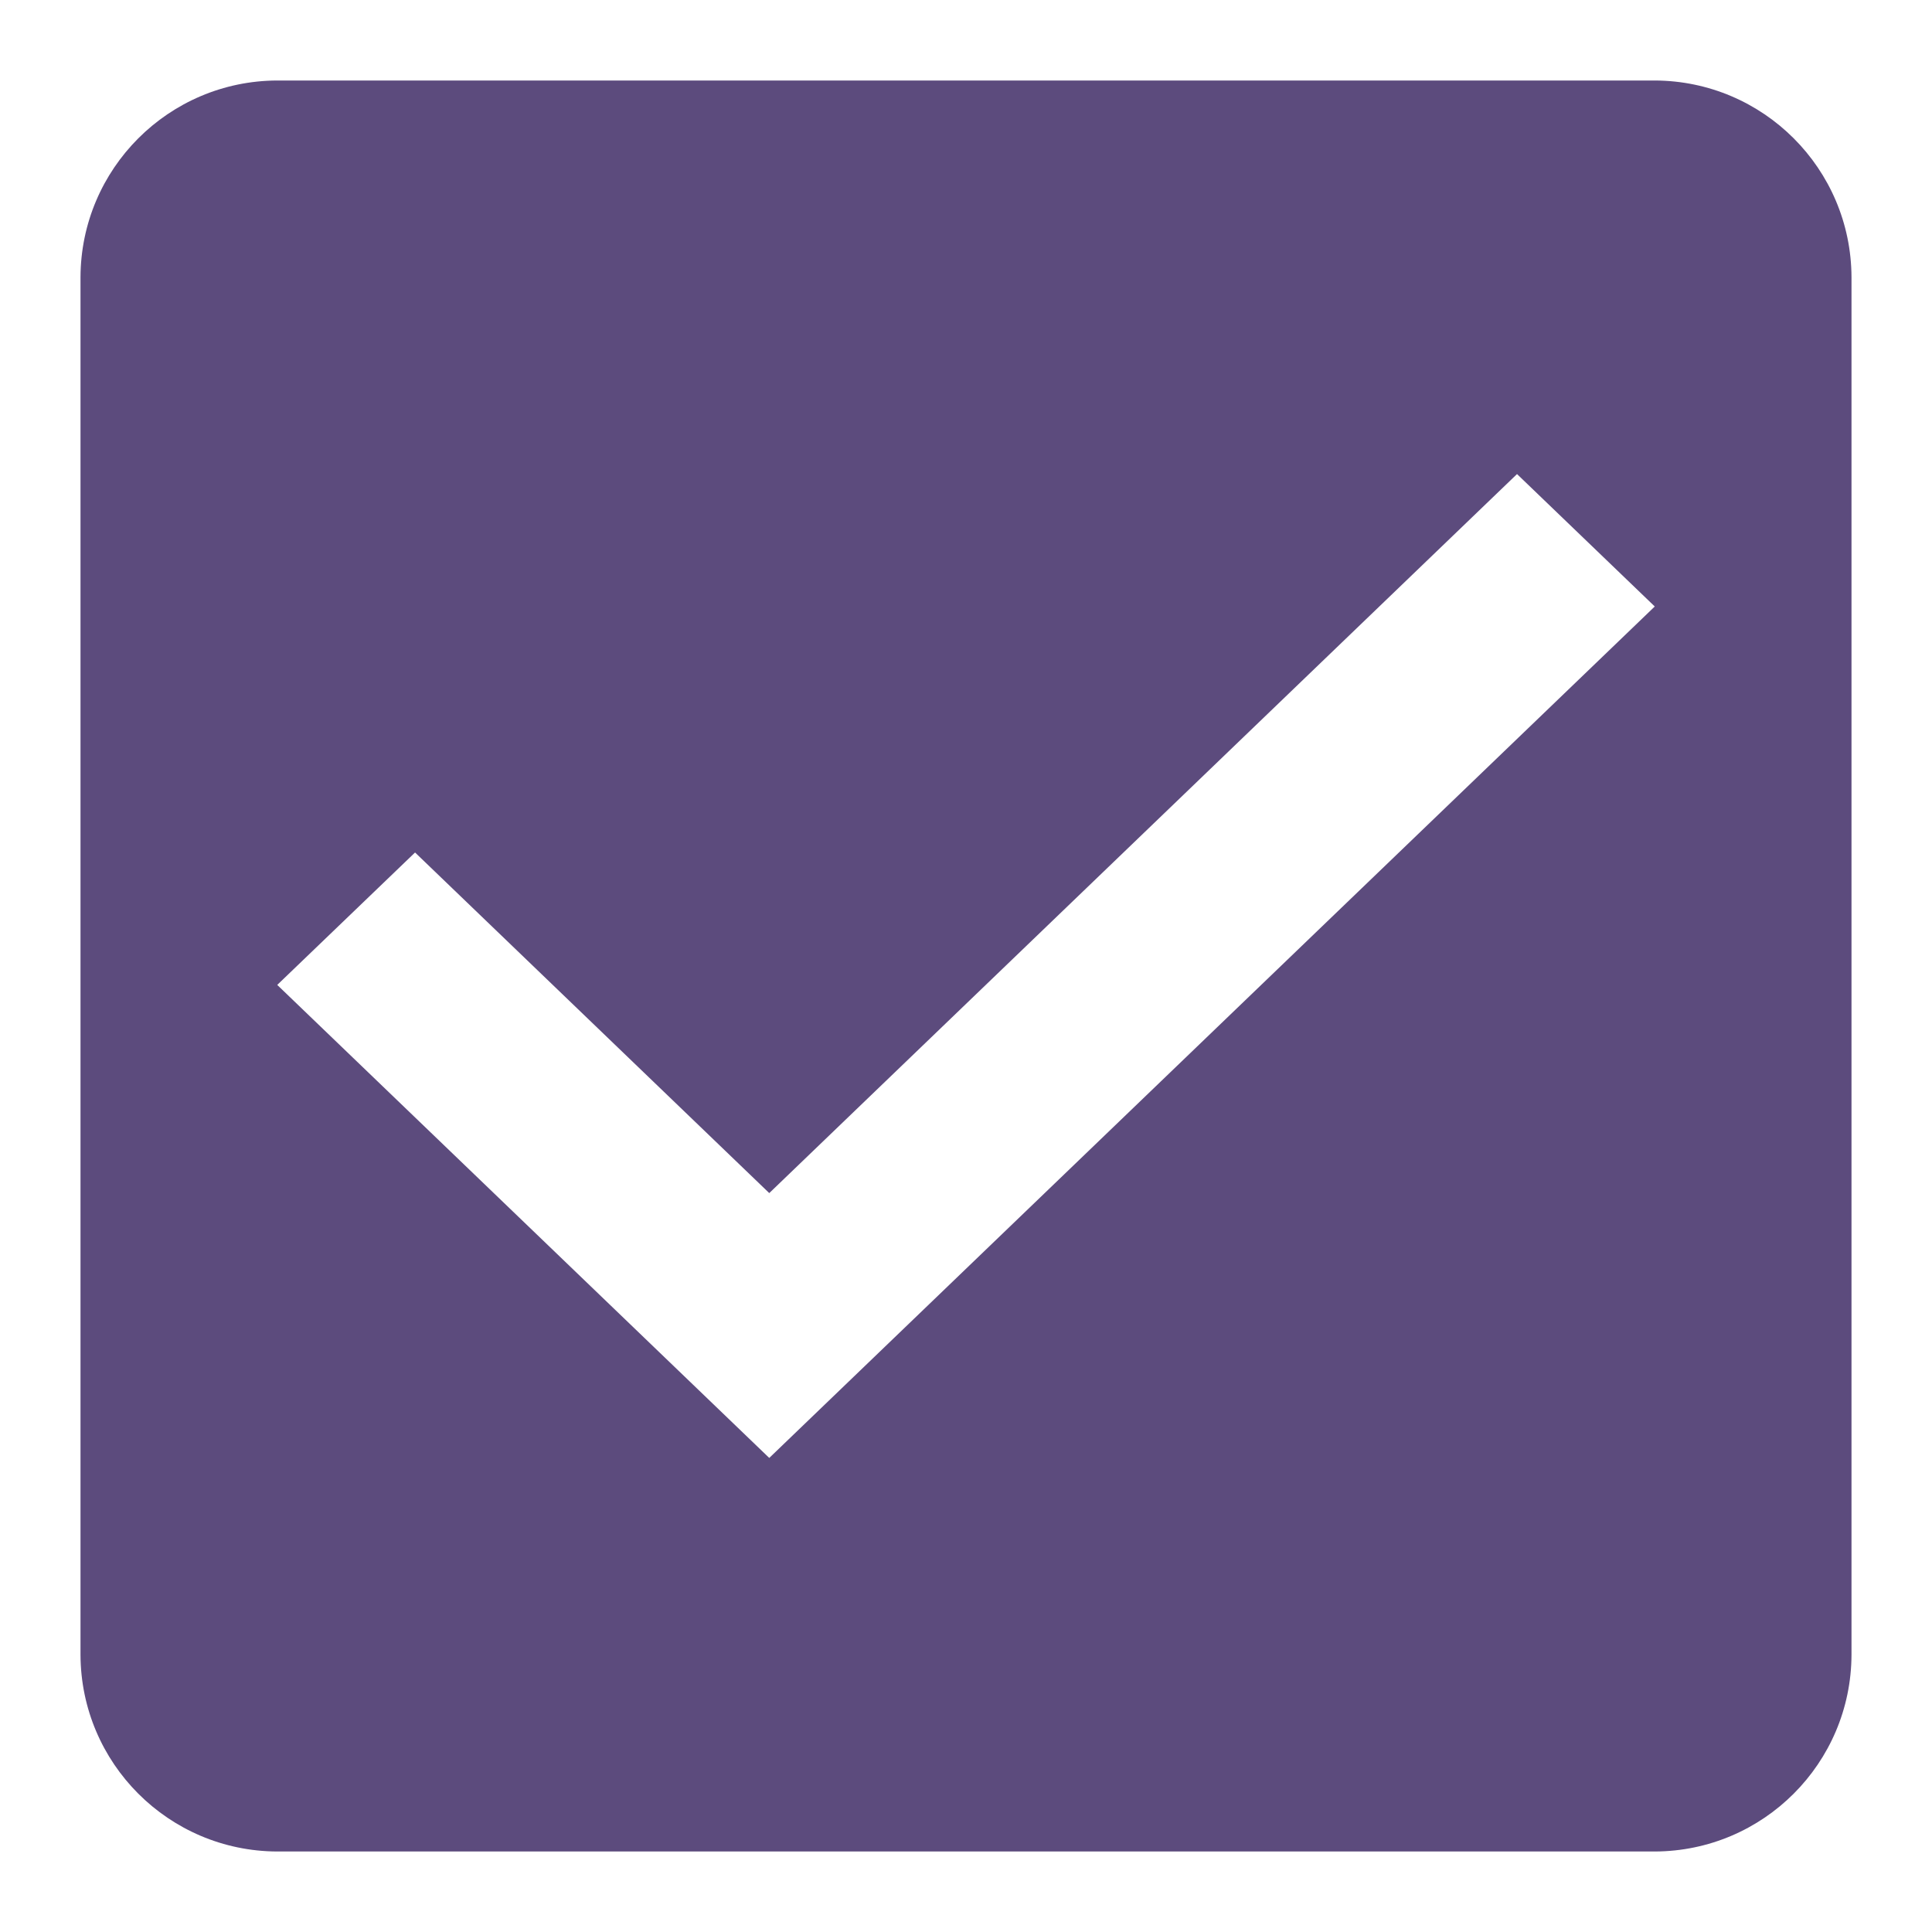
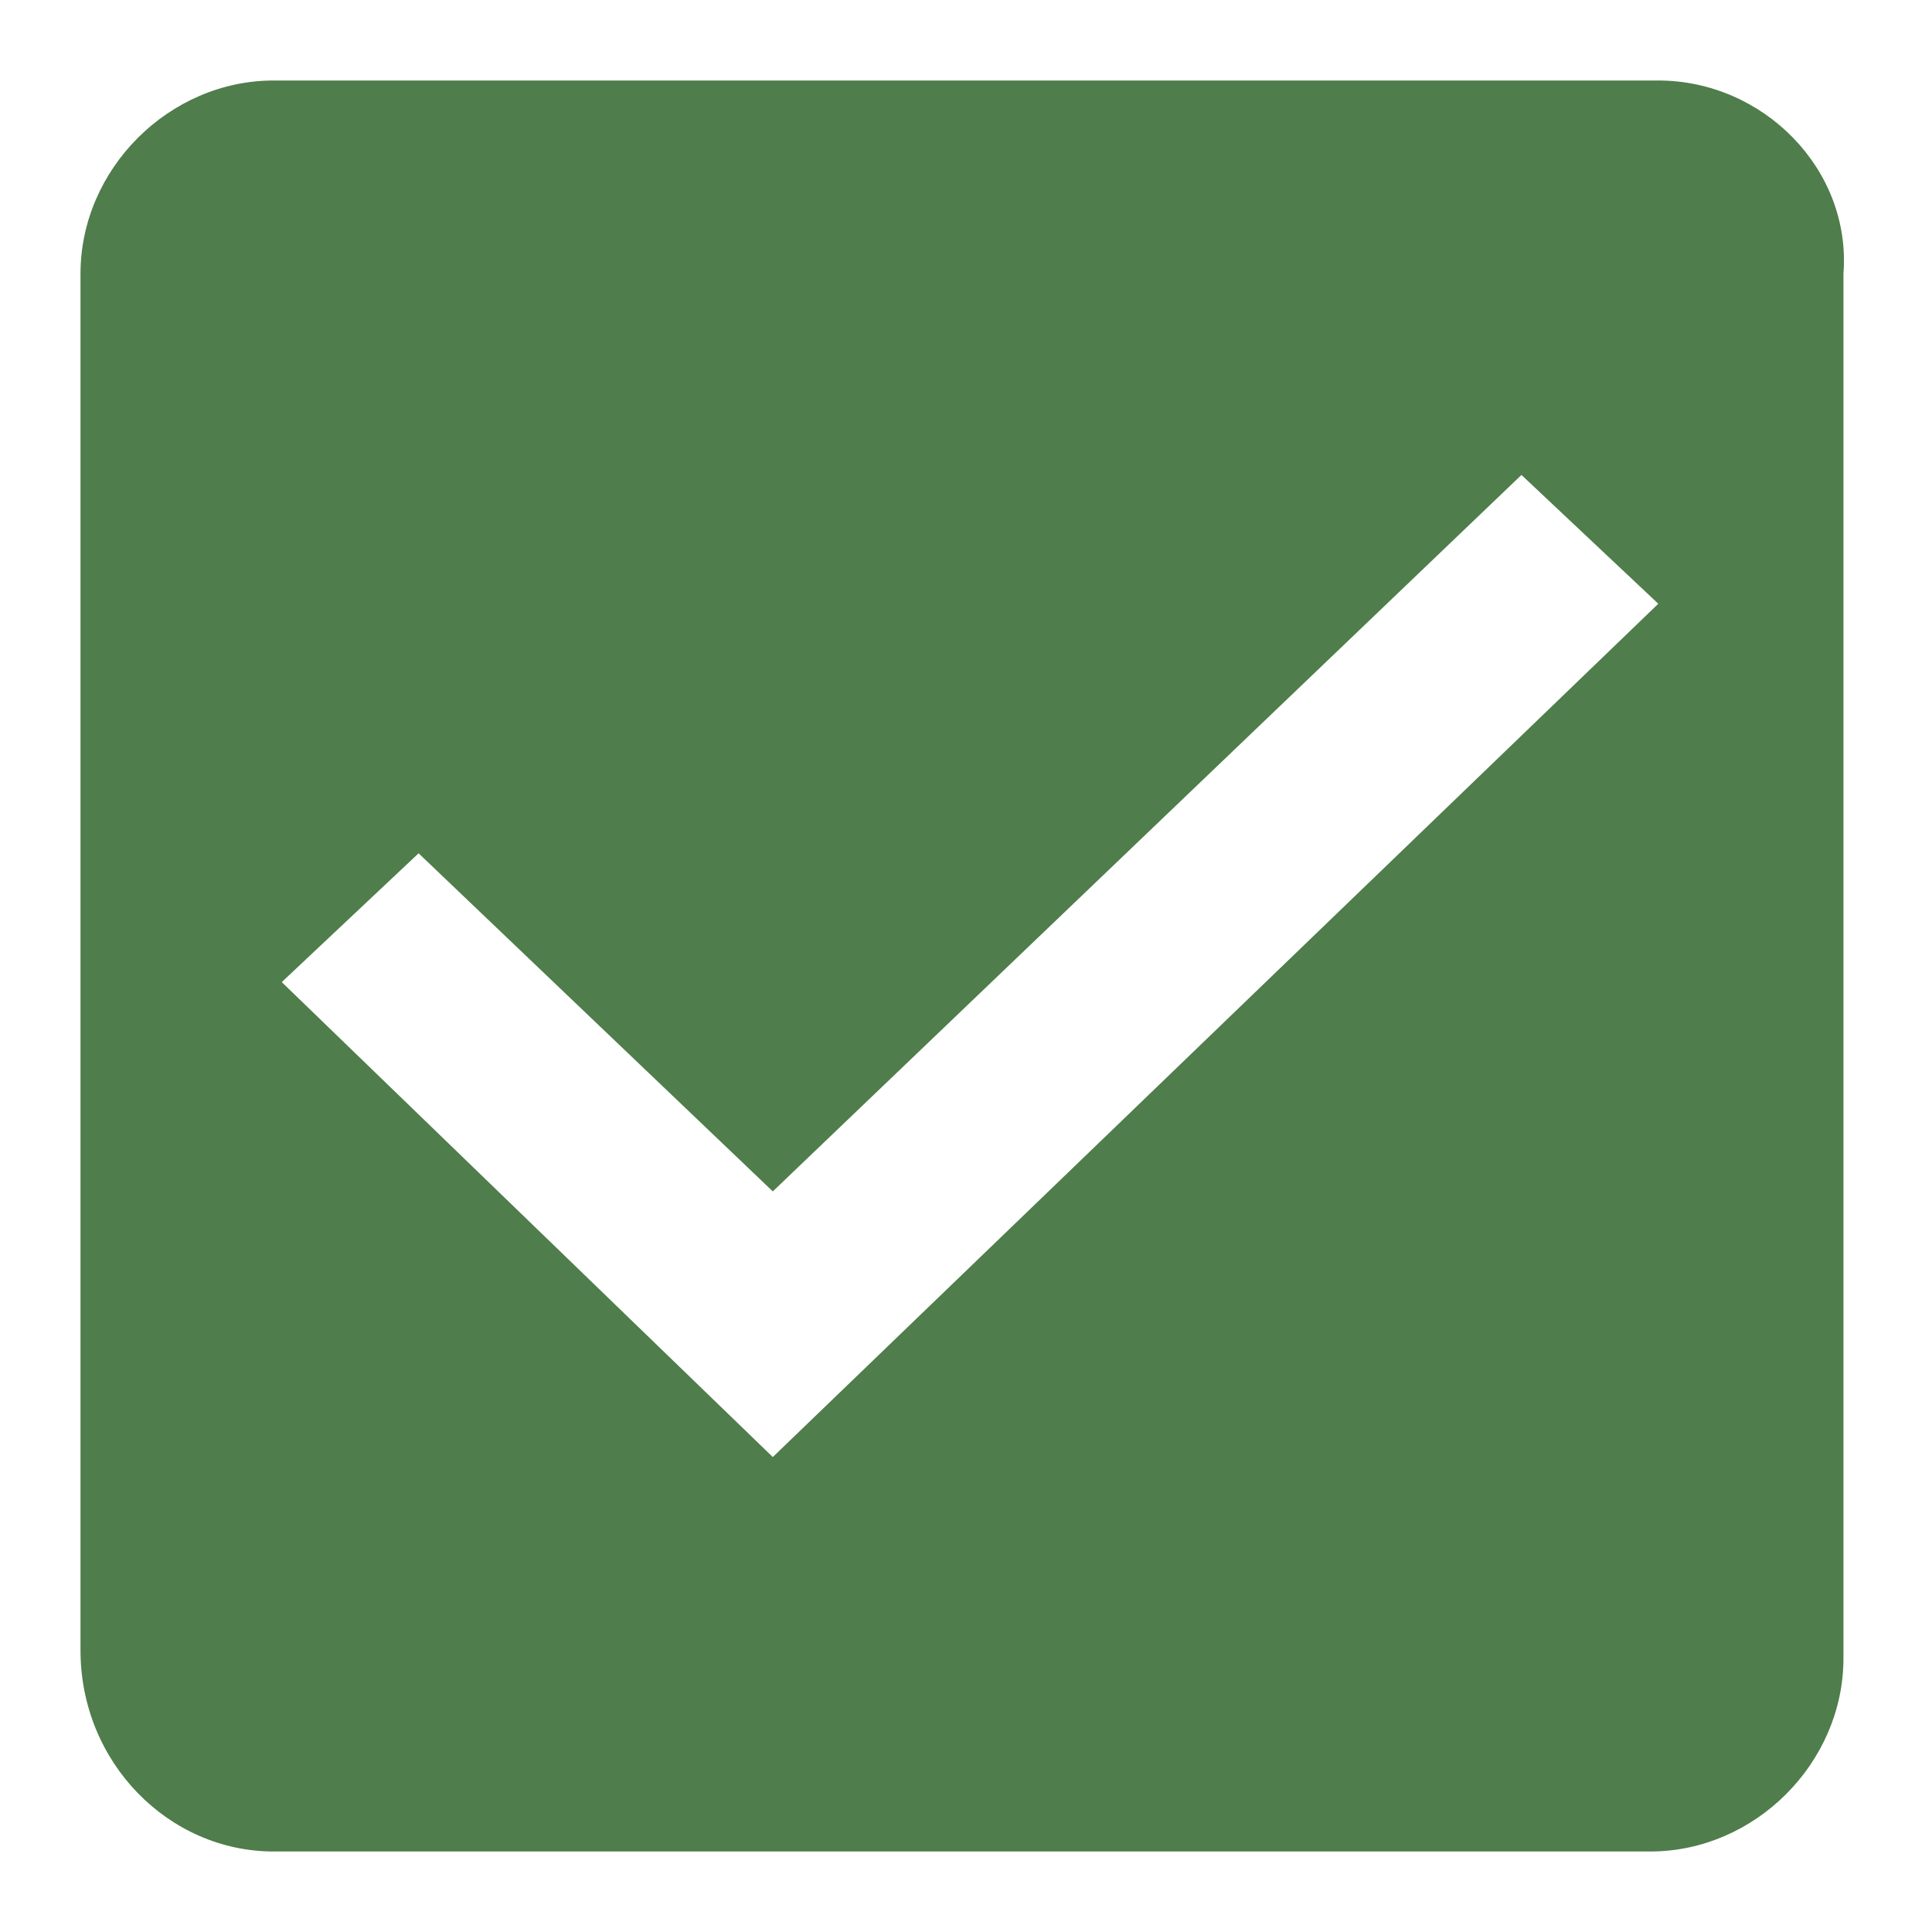
- <svg xmlns="http://www.w3.org/2000/svg" width="24" height="24" viewBox="0 0 24 24">
-   <defs>
-     <style type="text/css">
-             .cls-1{fill:#5c4b7d;fill-rule:evenodd}.cls-2{fill:none}
-         </style>
-   </defs>
+ <svg xmlns="http://www.w3.org/2000/svg" version="1.1" id="Layer_1" x="0px" y="0px" viewBox="0 0 24 24" style="enable-background:new 0 0 24 24;" xml:space="preserve">
+   <style type="text/css">
+ 	.st0{fill-rule:evenodd;clip-rule:evenodd;fill:#4F7D4B;}
+ 	.st1{fill:none;}
+ </style>
  <g id="check_active" transform="translate(-290 -244)">
-     <g id="Group_8199" data-name="Group 8199" transform="translate(291 245)">
-       <path id="check_on_light" d="M22.556 3H5.444A2.452 2.452 0 0 0 3 5.444v17.112A2.452 2.452 0 0 0 5.444 25h17.112A2.452 2.452 0 0 0 25 22.556V5.444A2.452 2.452 0 0 0 22.556 3zm-11 17.111l-6.112-5.876 1.712-1.645 4.4 4.231 9.289-8.932 1.711 1.645-11 10.577z" class="cls-1" transform="translate(-3 -3)" />
+     <g id="Group_8199" transform="translate(291 245)">
+       <path id="check_on_light" class="st0" d="M19.6,0H2.4C1.1,0,0,1.1,0,2.4v17.1C0,20.9,1.1,22,2.4,22h17.1c1.3,0,2.4-1.1,2.4-2.4    V2.4C22,1.1,20.9,0,19.6,0z M8.6,17.1l-6.1-5.9l1.7-1.6l4.4,4.2l9.3-8.9l1.7,1.6C19.6,6.5,8.6,17.1,8.6,17.1z" />
    </g>
-     <path id="Rectangle_4538" d="M0 0h24v24H0z" class="cls-2" data-name="Rectangle 4538" transform="translate(290 244)" />
+     <path id="Rectangle_4538" class="st1" d="M290,244h24v24h-24V244z" />
  </g>
</svg>
